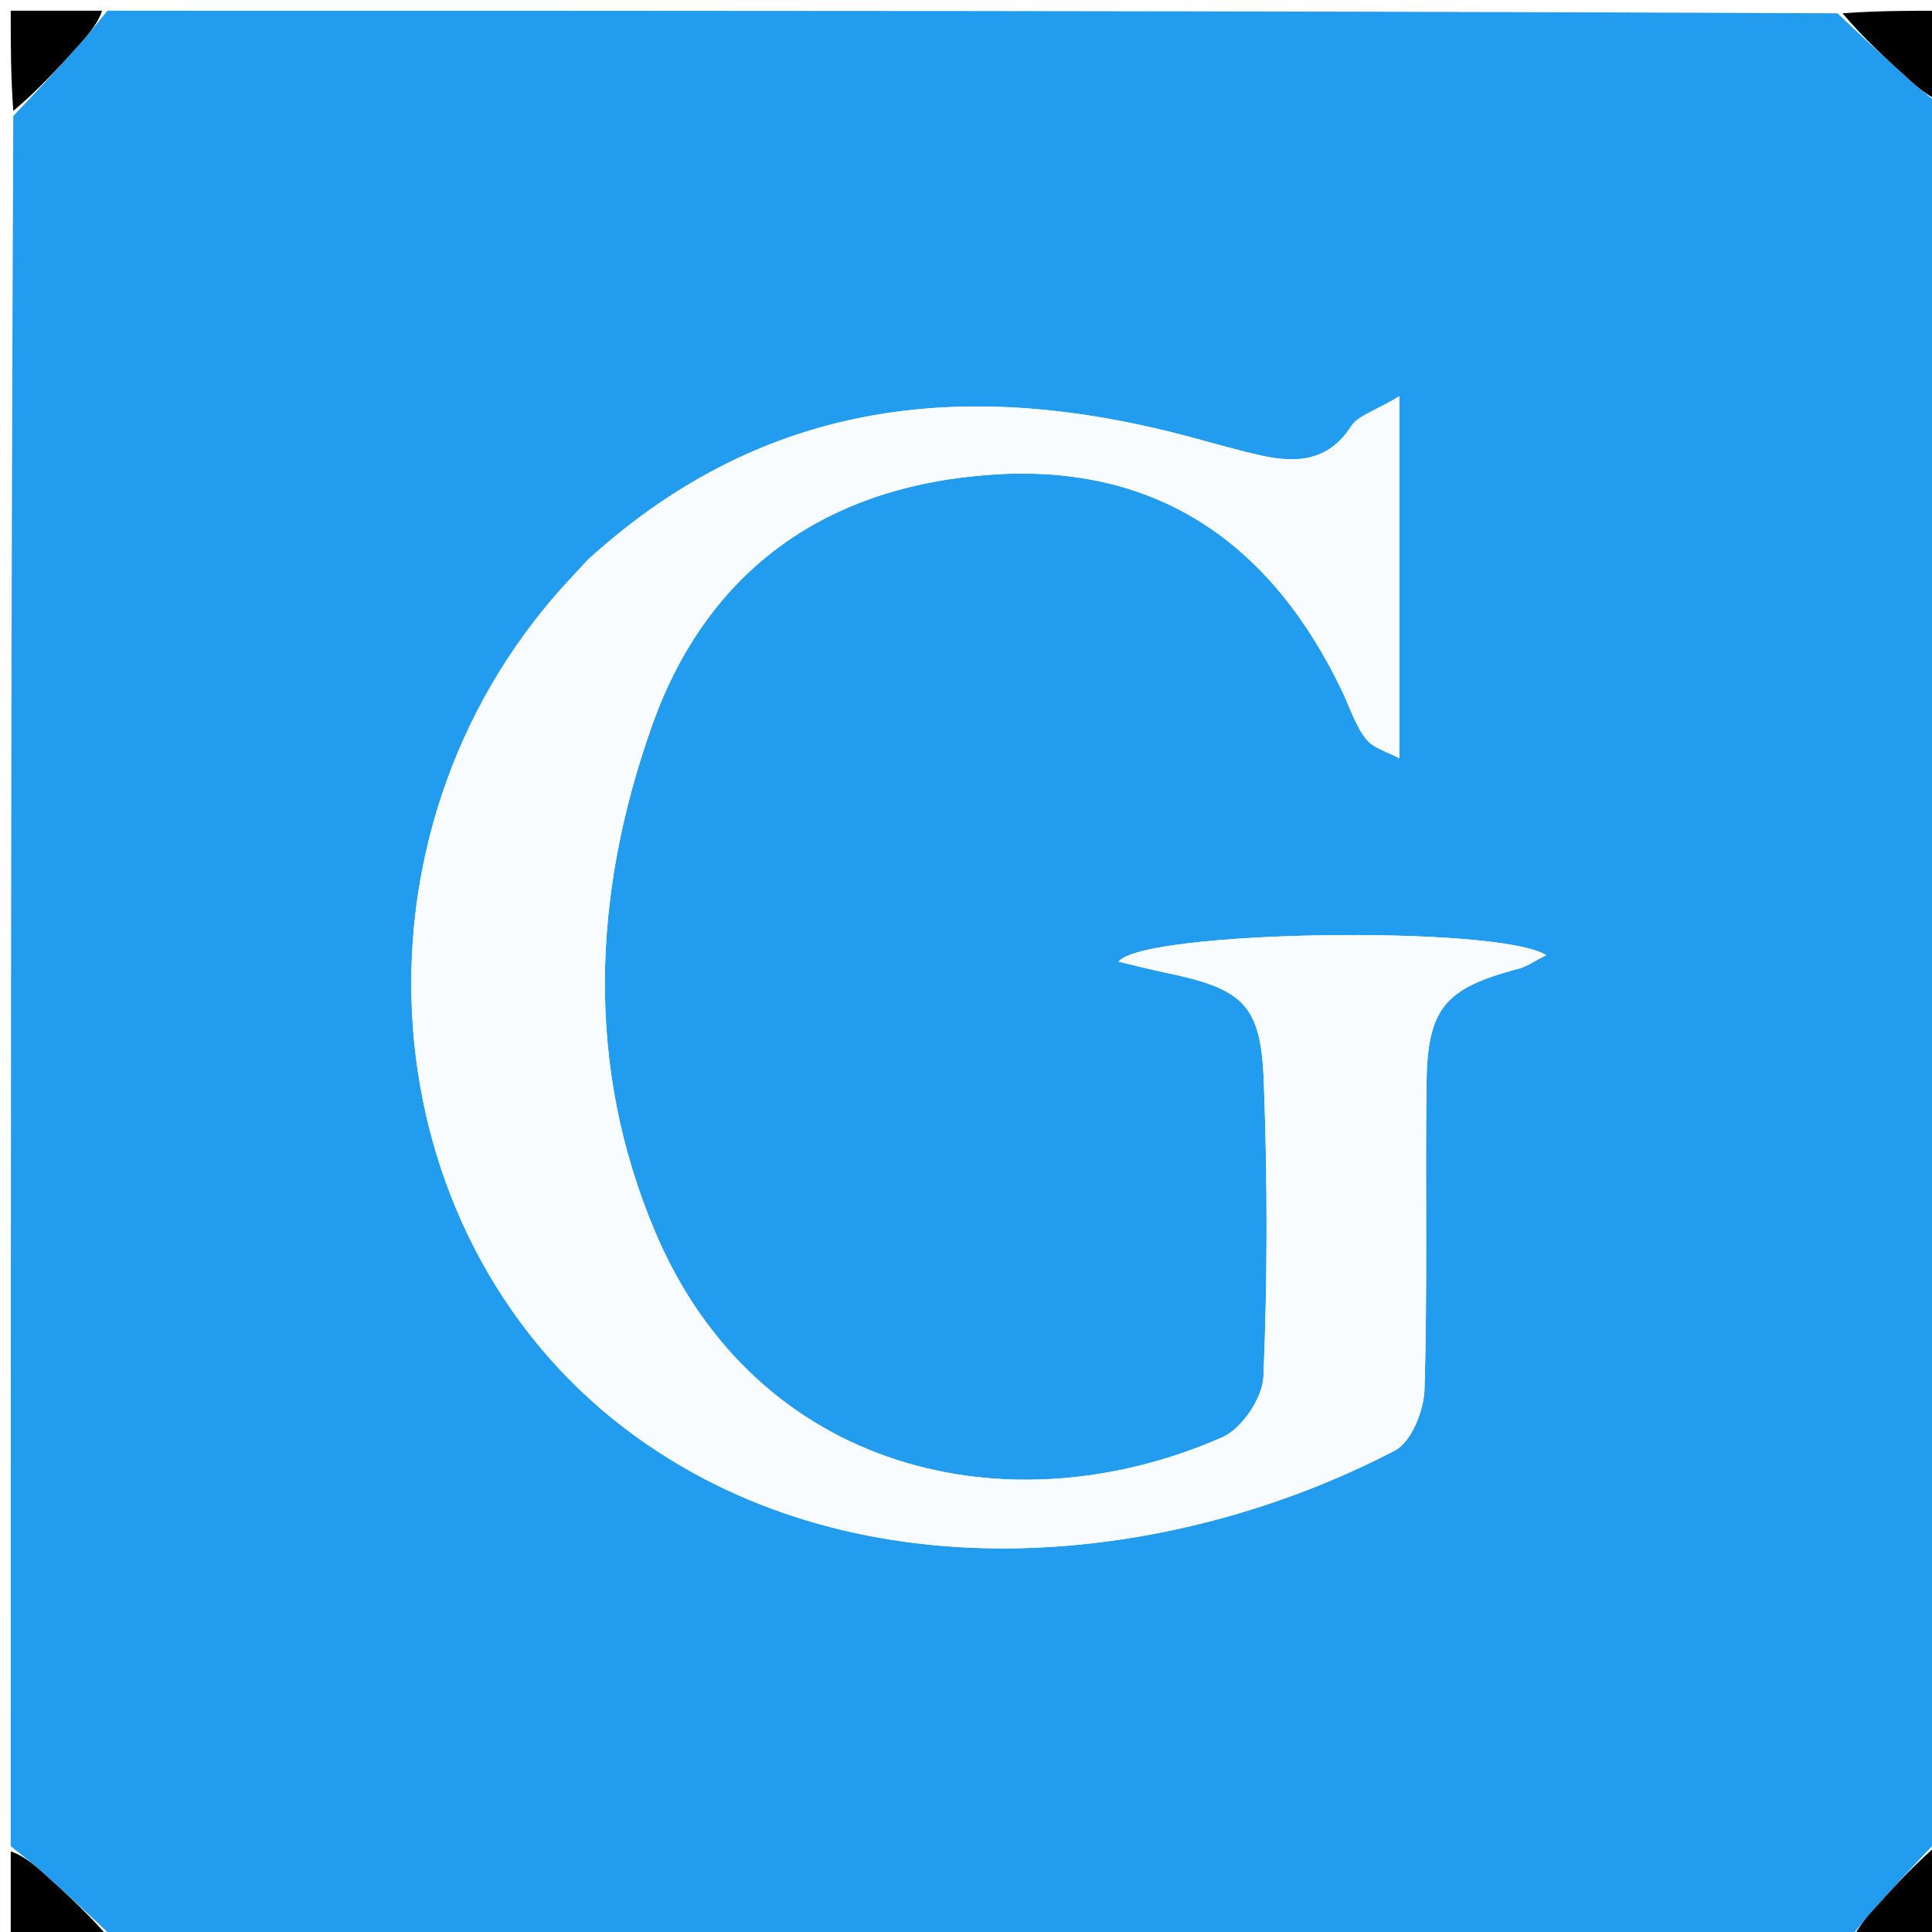
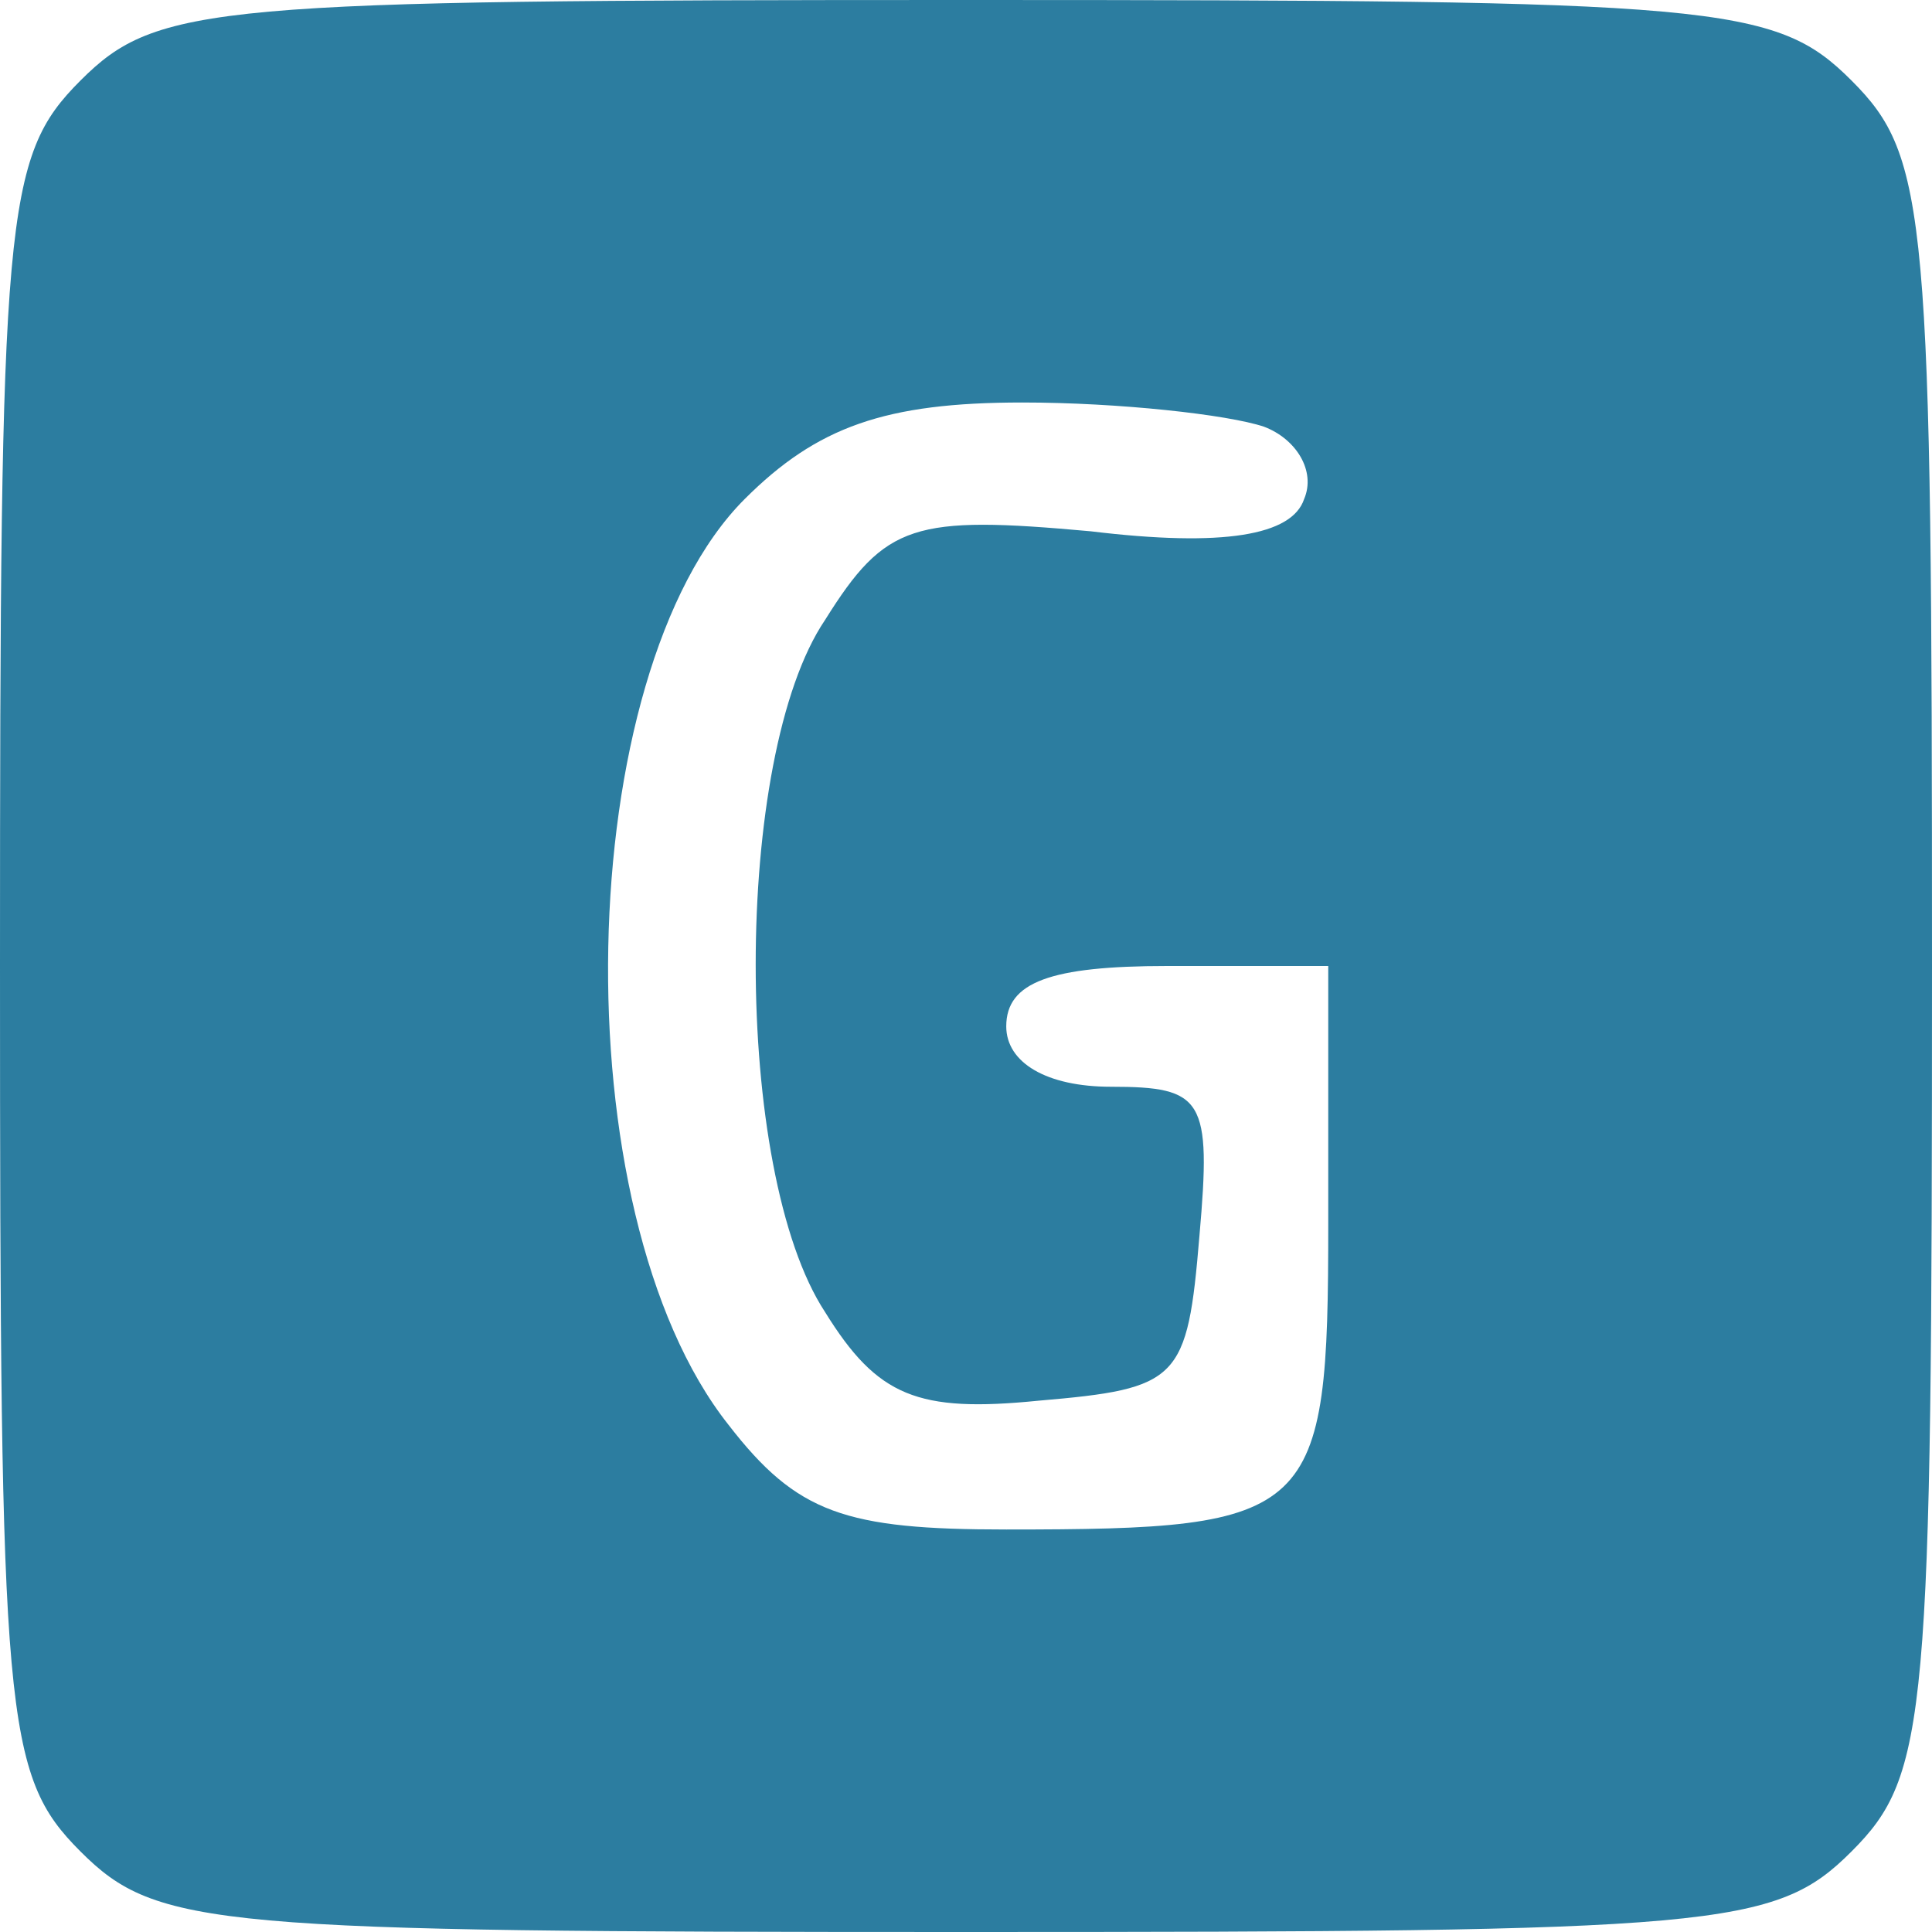
- <svg xmlns="http://www.w3.org/2000/svg" version="1.1" id="Layer_1" x="0px" y="0px" width="60" height="60" viewBox="0 0 180 180" enable-background="new 0 0 180 180" xml:space="preserve">
-   <path fill="#219CEE" opacity="1" stroke="none" d=" M1,172   C1,118.312 1,64.625 1.24,10.8   C3.523,8.416 5.579,6.182 7.601,3.918   C8.438,2.979 9.202,1.974 10,1   C63.688,1 117.375,1 171.2,1.24   C173.584,3.523 175.818,5.579 178.082,7.601   C179.021,8.439 180.025,9.202 181,10   C181,63.688 181,117.375 180.76,171.2   C178.477,173.584 176.421,175.818 174.399,178.082   C173.561,179.021 172.798,180.025 172,181   C118.312,181 64.625,181 10.8,180.76   C8.416,178.477 6.182,176.421 3.918,174.399   C2.979,173.562 1.974,172.798 1,172  M54.704,52.206   C53.694,53.313 52.657,54.396 51.679,55.53   C31.157,79.328 34.73,116.162 59.266,133.862   C80.446,149.142 109.471,145.857 129.974,135.131   C131.5,134.333 132.655,131.427 132.716,129.462   C133.006,119.978 132.778,110.478 132.9,100.986   C132.99,93.913 134.6,92.077 141.485,90.252   C142.309,90.033 143.049,89.494 144.055,88.988   C139.59,86.16 106.4,86.676 104.214,89.598   C105.753,89.961 107.163,90.329 108.589,90.624   C115.843,92.128 117.477,93.567 117.747,100.79   C118.09,109.937 118.097,119.116 117.712,128.258   C117.628,130.24 115.695,133.107 113.882,133.904   C93.913,142.685 70.53,137.069 61.088,114.881   C54.474,99.341 55.193,83.217 60.765,67.561   C65.973,52.93 77.172,45.223 92.52,44.214   C107.938,43.202 118.503,50.732 125.041,64.395   C125.759,65.895 126.258,67.566 127.26,68.842   C127.96,69.732 129.345,70.082 130.369,70.643   C130.369,59.369 130.369,48.804 130.369,36.923   C128.059,38.308 126.529,38.714 125.895,39.698   C123.783,42.975 120.838,43.166 117.559,42.451   C115.288,41.955 113.054,41.29 110.806,40.69   C90.472,35.269 71.55,36.949 54.704,52.206  z" />
-   <path fill="#000000" opacity="1" stroke="none" d=" M9.509,1   C9.202,1.974 8.438,2.979 7.601,3.918   C5.579,6.182 3.523,8.416 1.24,10.331   C1,7.083 1,4.165 1,1   C3.67,1 6.344,1 9.509,1  z" />
-   <path fill="#000000" opacity="1" stroke="none" d=" M181,9.509   C180.025,9.202 179.021,8.439 178.082,7.601   C175.818,5.579 173.584,3.523 171.669,1.24   C174.917,1 177.835,1 181,1   C181,3.67 181,6.344 181,9.509  z" />
-   <path fill="#000000" opacity="1" stroke="none" d=" M1,172.491   C1.974,172.798 2.979,173.562 3.918,174.399   C6.182,176.421 8.416,178.477 10.331,180.76   C7.083,181 4.165,181 1,181   C1,178.33 1,175.656 1,172.491  z" />
-   <path fill="#000000" opacity="1" stroke="none" d=" M172.491,181   C172.798,180.025 173.561,179.021 174.399,178.082   C176.421,175.818 178.477,173.584 180.76,171.669   C181,174.917 181,177.835 181,181   C178.33,181 175.656,181 172.491,181  z" />
-   <path fill="#F9FCFF" opacity="1" stroke="none" d=" M54.966,51.966   C71.55,36.949 90.472,35.269 110.806,40.69   C113.054,41.29 115.288,41.955 117.559,42.451   C120.838,43.166 123.783,42.975 125.895,39.698   C126.529,38.714 128.059,38.308 130.369,36.923   C130.369,48.804 130.369,59.369 130.369,70.643   C129.345,70.082 127.96,69.732 127.26,68.842   C126.258,67.566 125.759,65.895 125.041,64.395   C118.503,50.732 107.938,43.202 92.52,44.214   C77.172,45.223 65.973,52.93 60.765,67.561   C55.193,83.217 54.474,99.341 61.088,114.881   C70.53,137.069 93.913,142.685 113.882,133.904   C115.695,133.107 117.628,130.24 117.712,128.258   C118.097,119.116 118.09,109.937 117.747,100.79   C117.477,93.567 115.843,92.128 108.589,90.624   C107.163,90.329 105.753,89.961 104.214,89.598   C106.4,86.676 139.59,86.16 144.055,88.988   C143.049,89.494 142.309,90.033 141.485,90.252   C134.6,92.077 132.99,93.913 132.9,100.986   C132.778,110.478 133.006,119.978 132.716,129.462   C132.655,131.427 131.5,134.333 129.974,135.131   C109.471,145.857 80.446,149.142 59.266,133.862   C34.73,116.162 31.157,79.328 51.679,55.53   C52.657,54.396 53.694,53.313 54.966,51.966  z" />
+ <svg xmlns="http://www.w3.org/2000/svg" version="1.0" width="48pt" height="48pt" viewBox="0 0 48 48" preserveAspectRatio="xMidYMid meet">
+   <g transform="translate(0,48) scale(0.1,-0.1)" fill="#2C7DA0" stroke="none">
+     <path d="M20 460 c-19 -19 -20 -33 -20 -220 0 -187 1 -201 20 -220 19 -19 33 -20 220 -20 187 0 201 1 220 20 19 19 20 33 20 220 0 187 -1 201 -20 220 -19 19 -33 20 -220 20 -187 0 -201 -1 -220 -20z m294 -86 c8 -3 13 -11 10 -18 -3 -9 -20 -12 -53 -8 -44 4 -51 2 -66 -22 -23 -34 -23 -137 0 -172 13 -21 23 -25 53 -22 35 3 37 5 40 41 3 34 1 37 -22 37 -16 0 -26 6 -26 15 0 11 11 15 40 15 l40 0 0 -64 c0 -73 -3 -76 -80 -76 -40 0 -52 4 -69 26 -42 53 -39 187 4 230 18 18 35 24 69 24 24 0 51 -3 60 -6z" />
+   </g>
</svg>
